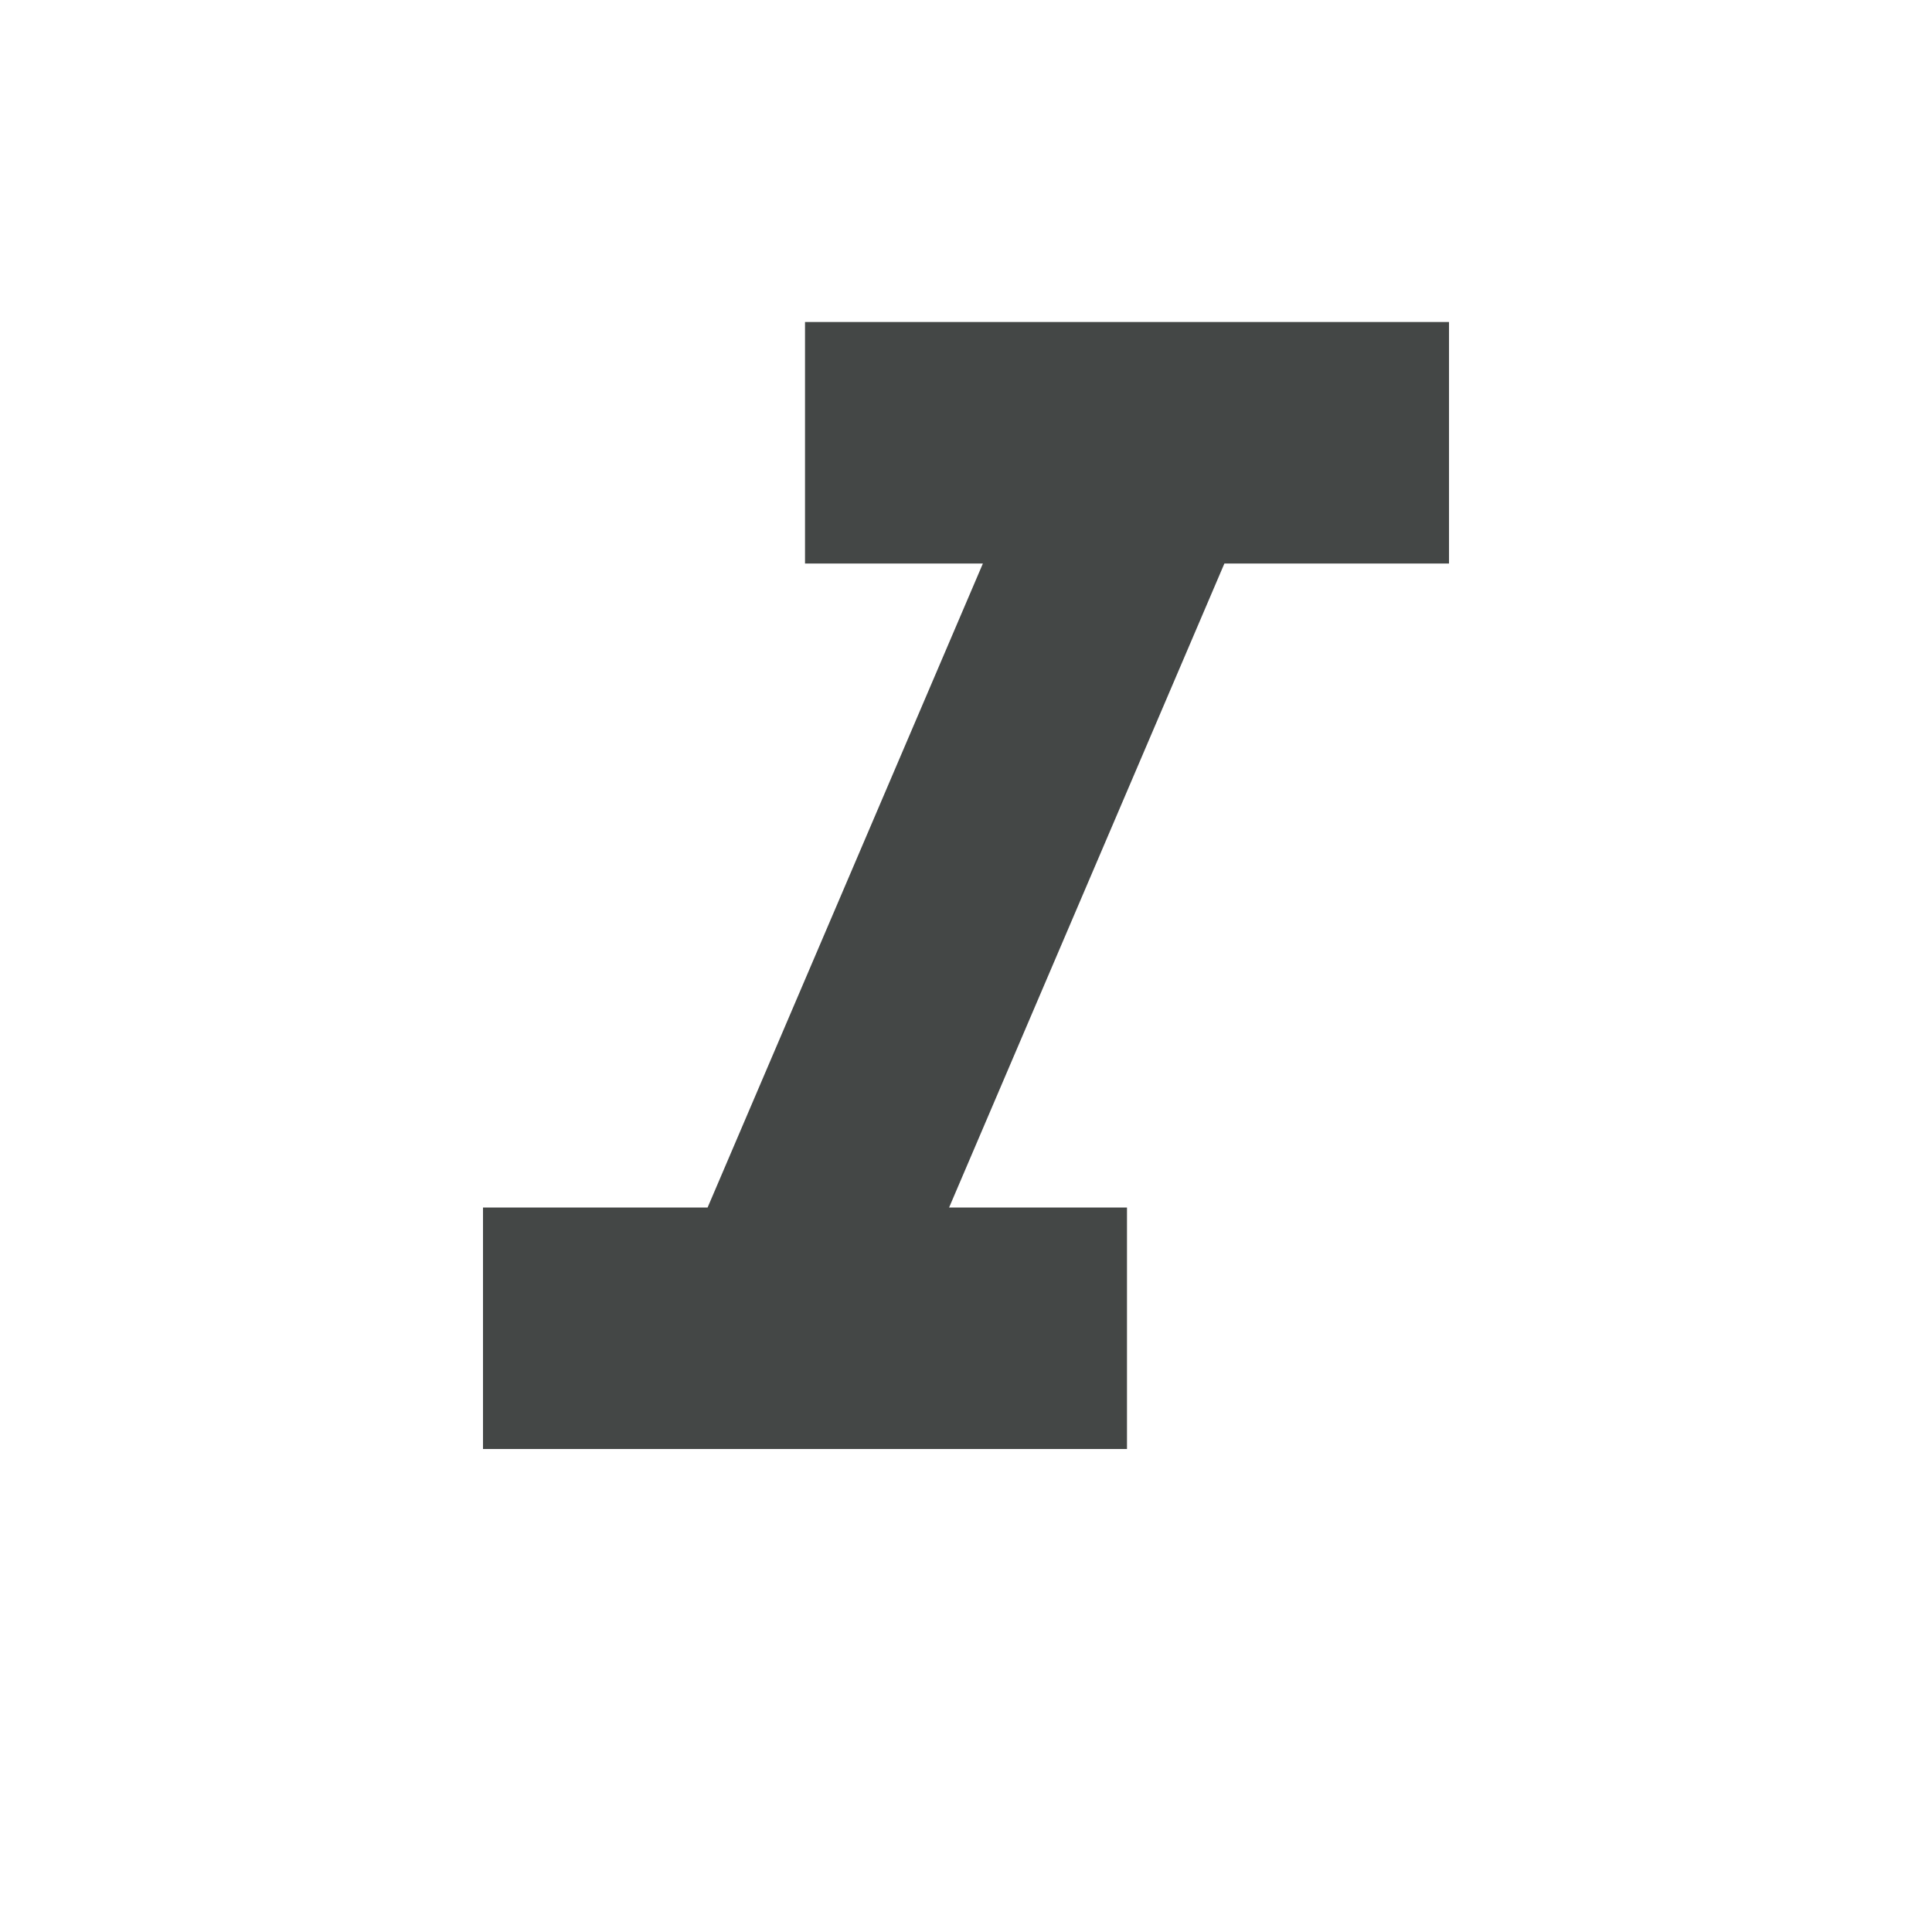
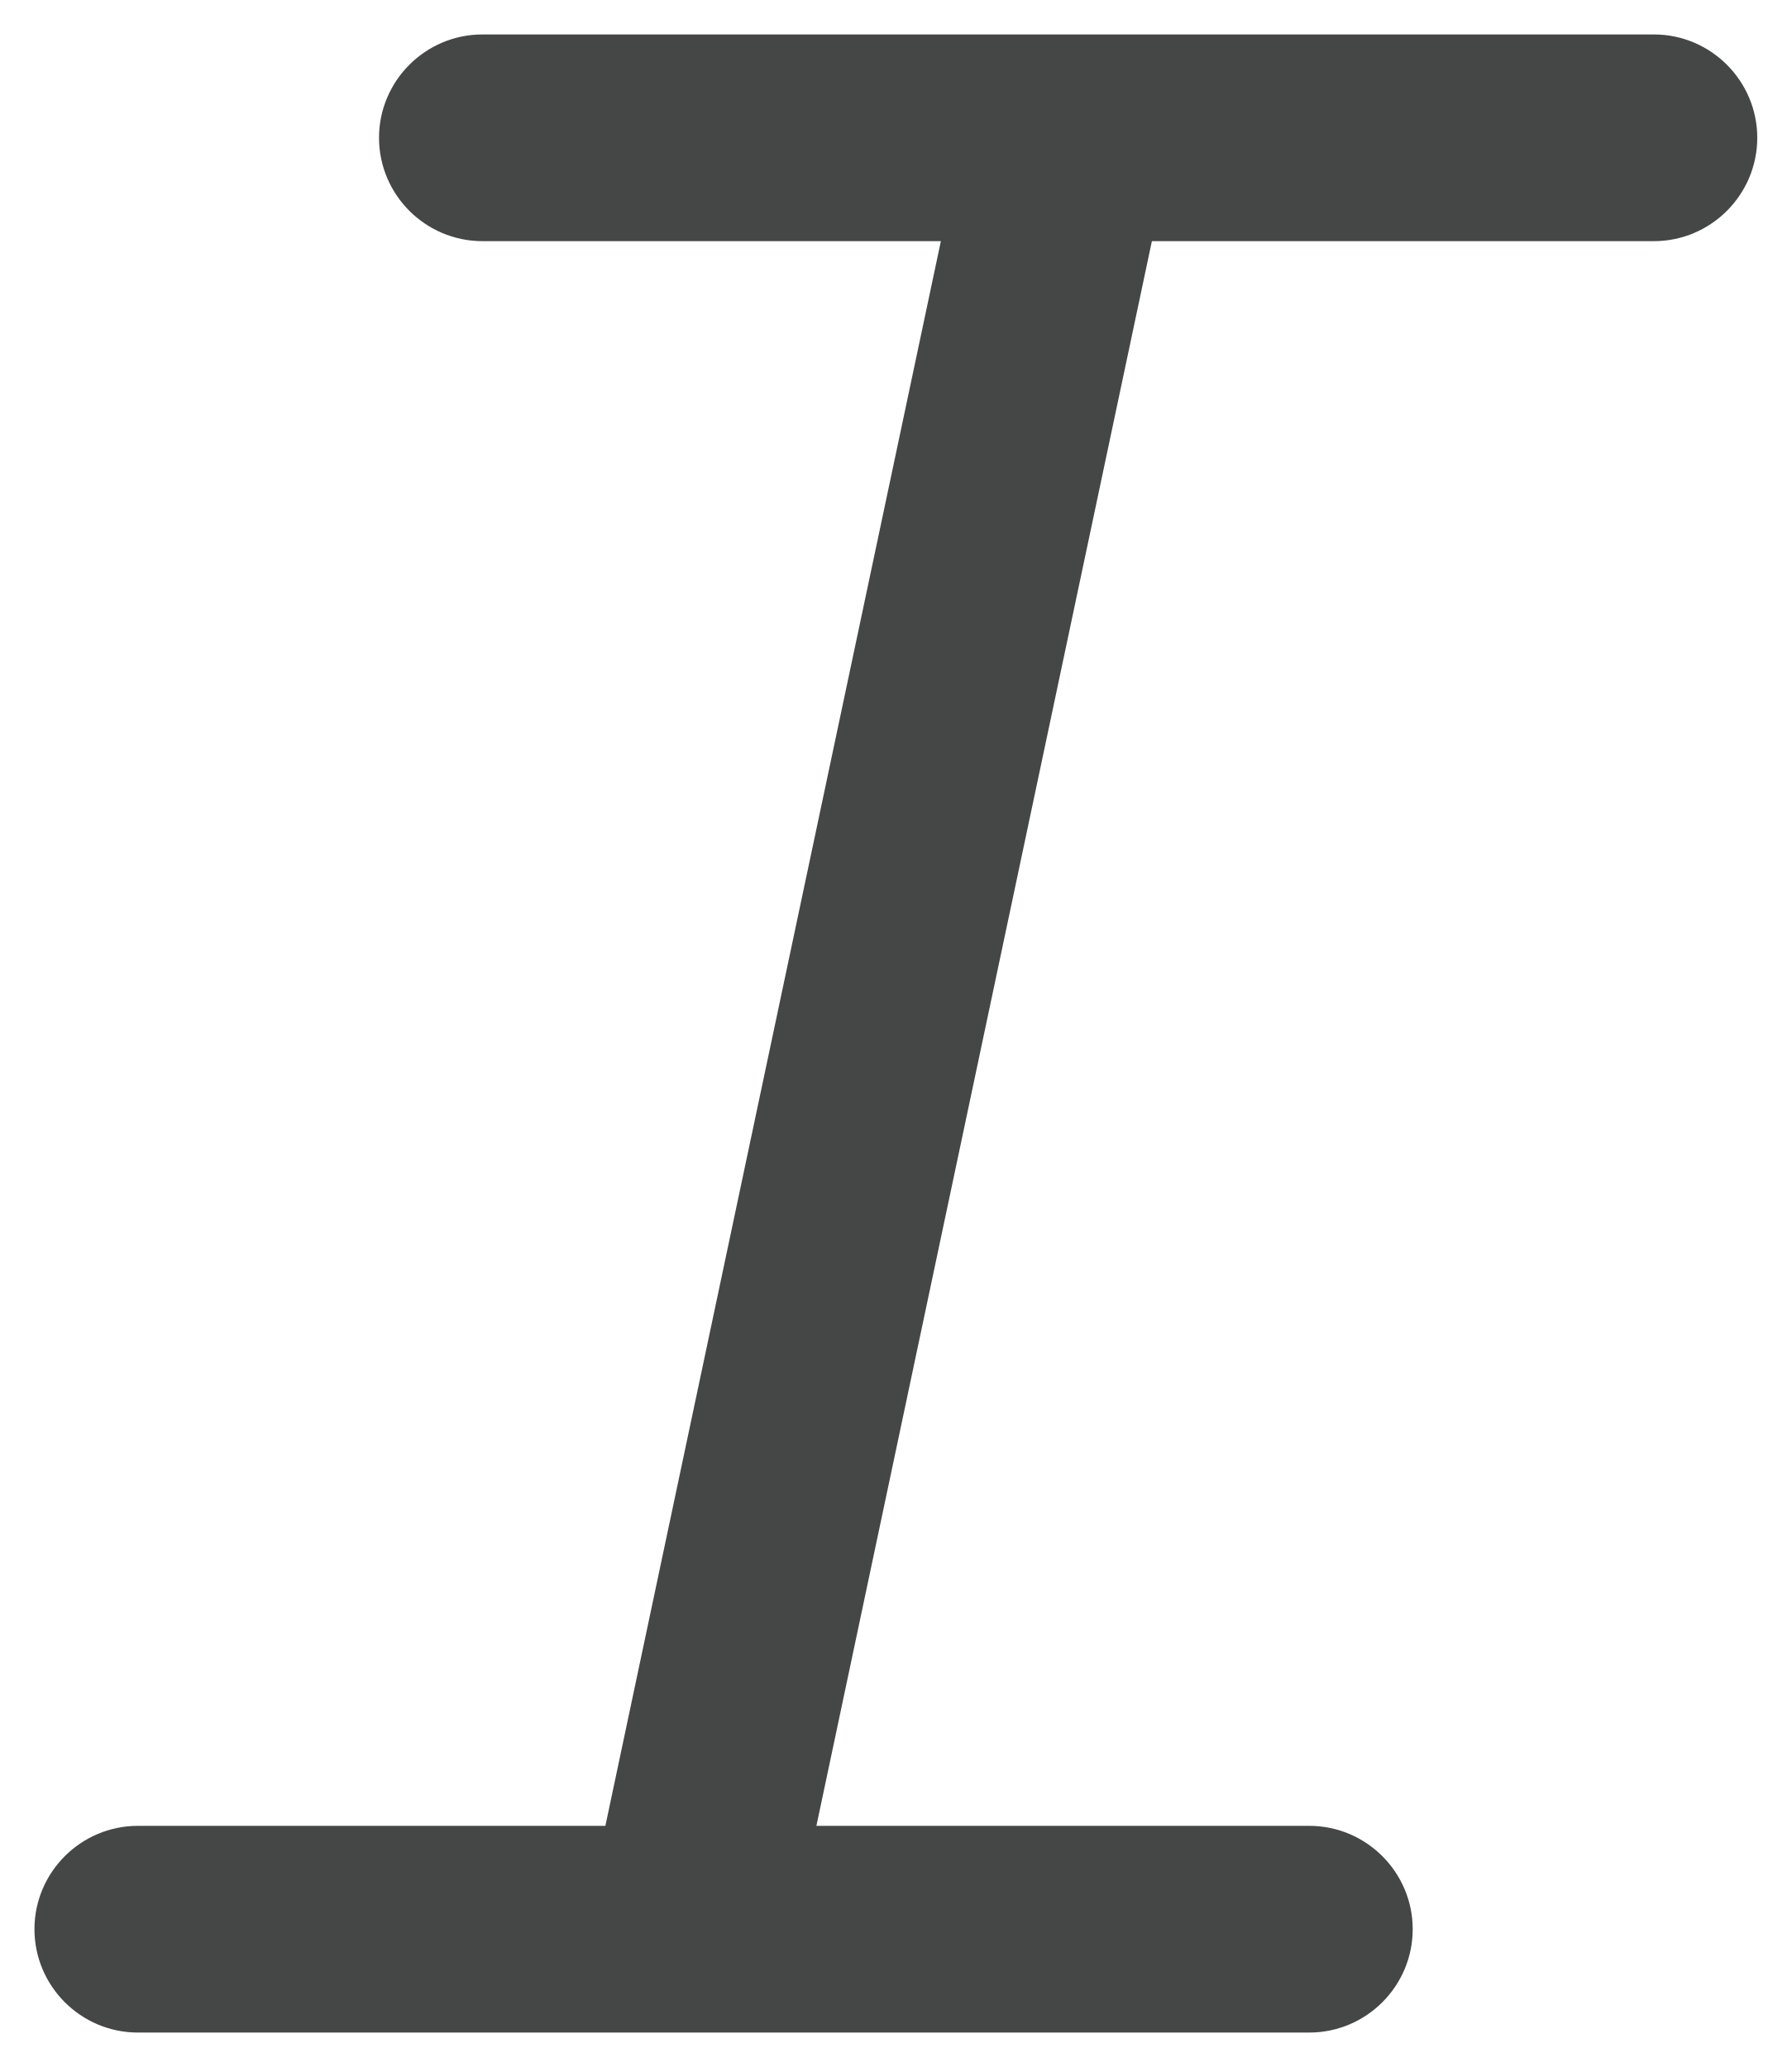
- <svg xmlns="http://www.w3.org/2000/svg" width="43" height="43" viewBox="0 0 43 43" fill="none">
-   <path d="M17.917 7.167V12.542H21.876L15.749 26.875H10.75V32.25H25.083V26.875H21.124L27.251 12.542H32.25V7.167H17.917Z" fill="#444746" />
+ <svg xmlns="http://www.w3.org/2000/svg" width="26" height="30" viewBox="0 0 26 30" fill="none">
+   <path d="M15.52 1H24C24.55 1 25 1.45 25 2C25 2.55 24.55 3 24 3H16.31L11.23 27H19C19.55 27 20 27.45 20 28C20 28.55 19.55 29 19 29H10.02C10.01 29 9.99 29 9.98 29H2C1.45 29 1 28.55 1 28C1 27.45 1.45 27 2 27H9.19L14.27 3H7C6.45 3 6 2.55 6 2C6 1.45 6.45 1 7 1H15.48C15.49 1 15.5 1 15.52 1Z" fill="#444746" stroke="#444746" />
</svg>
